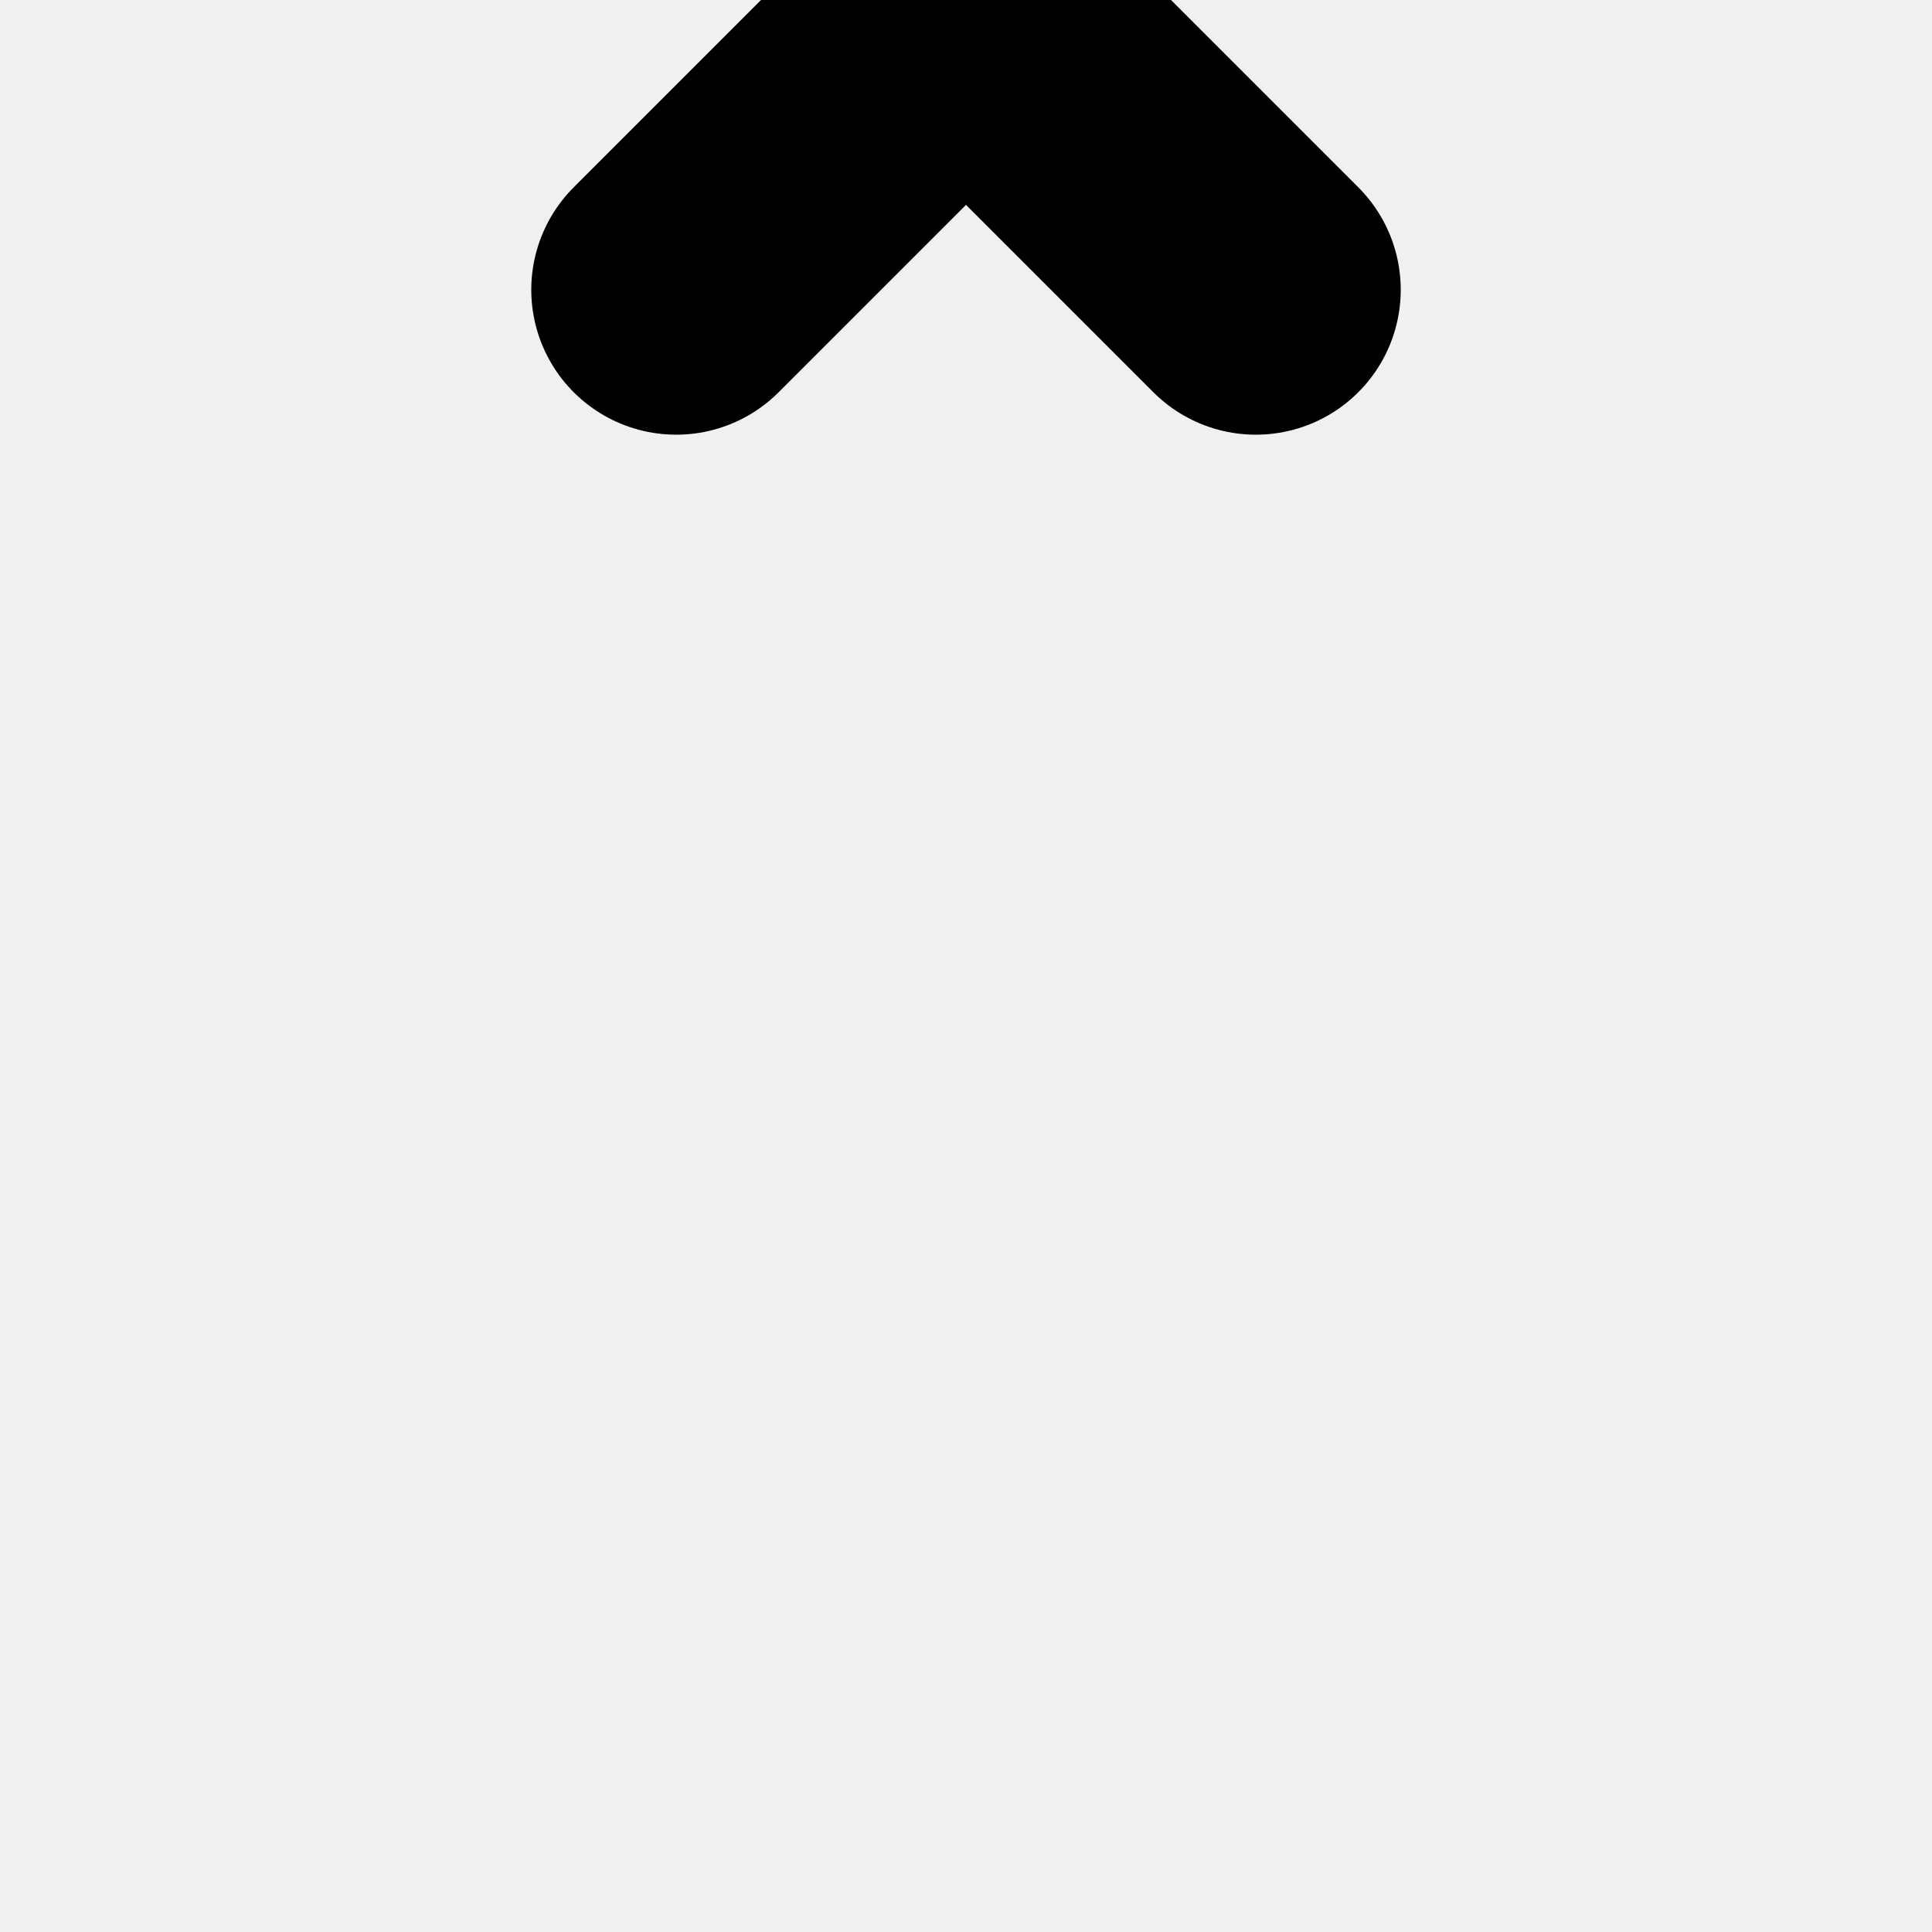
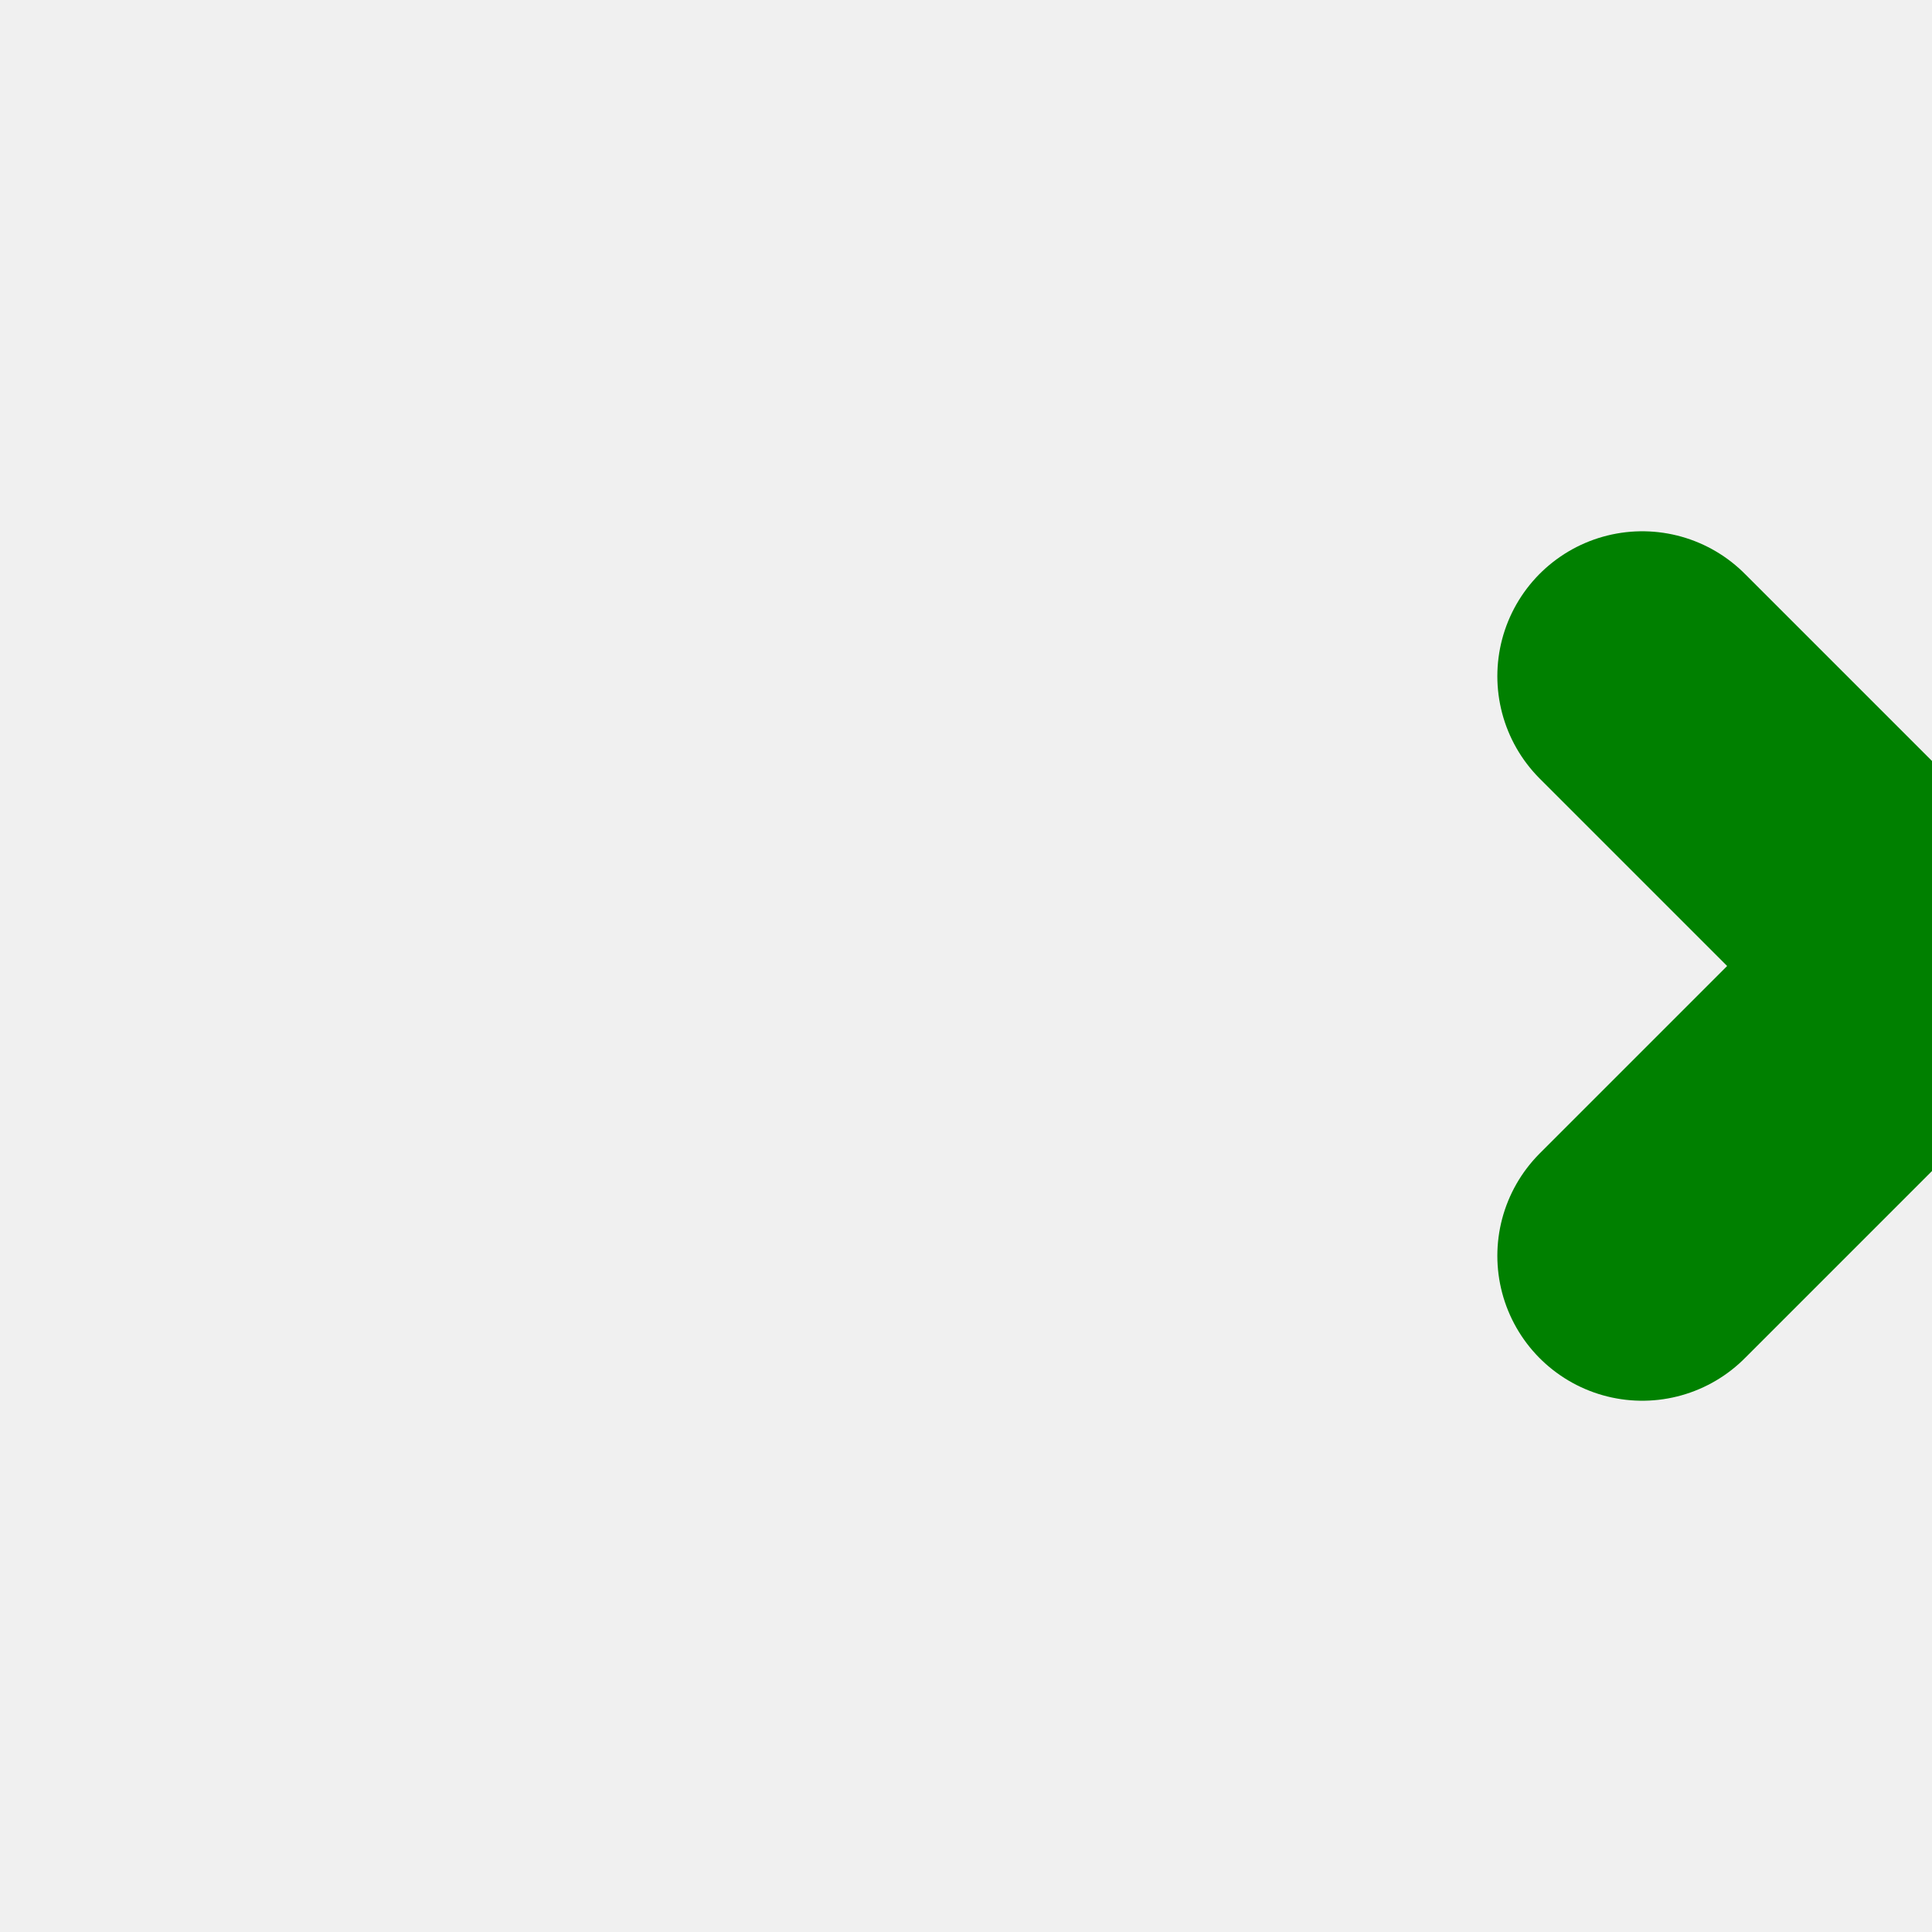
<svg xmlns="http://www.w3.org/2000/svg" xmlns:xlink="http://www.w3.org/1999/xlink" width="100" height="100" viewBox="0 0 26.458 26.458" version="1.1" id="svg8">
  <defs id="defs2">
    <clipPath clipPathUnits="userSpaceOnUse" id="clipPath1176">
      <rect y="-2.6458333e-06" x="0" height="26.458" width="26.458" id="rect1178" style="color:#000000;clip-rule:nonzero;display:inline;overflow:visible;visibility:visible;opacity:1;isolation:auto;mix-blend-mode:normal;color-interpolation:sRGB;color-interpolation-filters:linearRGB;solid-color:#000000;solid-opacity:1;fill:none;fill-opacity:1;fill-rule:nonzero;stroke:none;stroke-width:0.265;stroke-linecap:butt;stroke-linejoin:miter;stroke-miterlimit:4;stroke-dasharray:none;stroke-dashoffset:0;stroke-opacity:1;marker:none;marker-start:none;marker-mid:none;marker-end:none;color-rendering:auto;image-rendering:auto;shape-rendering:auto;text-rendering:auto;enable-background:accumulate" />
    </clipPath>
    <clipPath clipPathUnits="userSpaceOnUse" id="clipPath1176-1">
      <rect y="-2.6458333e-06" x="0" height="26.458" width="26.458" id="rect1178-4" style="color:#000000;clip-rule:nonzero;display:inline;overflow:visible;visibility:visible;opacity:1;isolation:auto;mix-blend-mode:normal;color-interpolation:sRGB;color-interpolation-filters:linearRGB;solid-color:#000000;solid-opacity:1;fill:none;fill-opacity:1;fill-rule:nonzero;stroke:none;stroke-width:0.265;stroke-linecap:butt;stroke-linejoin:miter;stroke-miterlimit:4;stroke-dasharray:none;stroke-dashoffset:0;stroke-opacity:1;marker:none;marker-start:none;marker-mid:none;marker-end:none;color-rendering:auto;image-rendering:auto;shape-rendering:auto;text-rendering:auto;enable-background:accumulate" />
    </clipPath>
    <clipPath clipPathUnits="userSpaceOnUse" id="clipPath1221">
      <rect y="-2.6458333e-06" x="0" height="26.458" width="26.458" id="rect1219" style="color:#000000;clip-rule:nonzero;display:inline;overflow:visible;visibility:visible;opacity:1;isolation:auto;mix-blend-mode:normal;color-interpolation:sRGB;color-interpolation-filters:linearRGB;solid-color:#000000;solid-opacity:1;fill:none;fill-opacity:1;fill-rule:nonzero;stroke:none;stroke-width:0.265;stroke-linecap:butt;stroke-linejoin:miter;stroke-miterlimit:4;stroke-dasharray:none;stroke-dashoffset:0;stroke-opacity:1;marker:none;marker-start:none;marker-mid:none;marker-end:none;color-rendering:auto;image-rendering:auto;shape-rendering:auto;text-rendering:auto;enable-background:accumulate" />
    </clipPath>
    <clipPath clipPathUnits="userSpaceOnUse" id="clipPath1176-3">
      <rect y="-2.6458333e-06" x="0" height="26.458" width="26.458" id="rect1178-3" style="color:#000000;clip-rule:nonzero;display:inline;overflow:visible;visibility:visible;opacity:1;isolation:auto;mix-blend-mode:normal;color-interpolation:sRGB;color-interpolation-filters:linearRGB;solid-color:#000000;solid-opacity:1;fill:none;fill-opacity:1;fill-rule:nonzero;stroke:none;stroke-width:0.265;stroke-linecap:butt;stroke-linejoin:miter;stroke-miterlimit:4;stroke-dasharray:none;stroke-dashoffset:0;stroke-opacity:1;marker:none;marker-start:none;marker-mid:none;marker-end:none;color-rendering:auto;image-rendering:auto;shape-rendering:auto;text-rendering:auto;enable-background:accumulate" />
    </clipPath>
    <clipPath clipPathUnits="userSpaceOnUse" id="clipPath1255">
      <rect y="-2.6458333e-06" x="0" height="26.458" width="26.458" id="rect1253" style="color:#000000;clip-rule:nonzero;display:inline;overflow:visible;visibility:visible;opacity:1;isolation:auto;mix-blend-mode:normal;color-interpolation:sRGB;color-interpolation-filters:linearRGB;solid-color:#000000;solid-opacity:1;fill:none;fill-opacity:1;fill-rule:nonzero;stroke:none;stroke-width:0.265;stroke-linecap:butt;stroke-linejoin:miter;stroke-miterlimit:4;stroke-dasharray:none;stroke-dashoffset:0;stroke-opacity:1;marker:none;marker-start:none;marker-mid:none;marker-end:none;color-rendering:auto;image-rendering:auto;shape-rendering:auto;text-rendering:auto;enable-background:accumulate" />
    </clipPath>
    <clipPath clipPathUnits="userSpaceOnUse" id="clipPath1176-5">
      <rect y="-2.6458333e-06" x="0" height="26.458" width="26.458" id="rect1178-1" style="color:#000000;clip-rule:nonzero;display:inline;overflow:visible;visibility:visible;opacity:1;isolation:auto;mix-blend-mode:normal;color-interpolation:sRGB;color-interpolation-filters:linearRGB;solid-color:#000000;solid-opacity:1;fill:none;fill-opacity:1;fill-rule:nonzero;stroke:none;stroke-width:0.265;stroke-linecap:butt;stroke-linejoin:miter;stroke-miterlimit:4;stroke-dasharray:none;stroke-dashoffset:0;stroke-opacity:1;marker:none;marker-start:none;marker-mid:none;marker-end:none;color-rendering:auto;image-rendering:auto;shape-rendering:auto;text-rendering:auto;enable-background:accumulate" />
    </clipPath>
    <clipPath clipPathUnits="userSpaceOnUse" id="clipPath1287">
      <rect y="-2.6458333e-06" x="0" height="26.458" width="26.458" id="rect1285" style="color:#000000;clip-rule:nonzero;display:inline;overflow:visible;visibility:visible;opacity:1;isolation:auto;mix-blend-mode:normal;color-interpolation:sRGB;color-interpolation-filters:linearRGB;solid-color:#000000;solid-opacity:1;fill:none;fill-opacity:1;fill-rule:nonzero;stroke:none;stroke-width:0.265;stroke-linecap:butt;stroke-linejoin:miter;stroke-miterlimit:4;stroke-dasharray:none;stroke-dashoffset:0;stroke-opacity:1;marker:none;marker-start:none;marker-mid:none;marker-end:none;color-rendering:auto;image-rendering:auto;shape-rendering:auto;text-rendering:auto;enable-background:accumulate" />
    </clipPath>
  </defs>
  <g id="layer1" transform="translate(0,-270.5417)" style="display:none">
    <g id="g6050">
      <rect y="270.542" x="0" height="26.458" width="26.458" id="rect12" style="color:#000000;clip-rule:nonzero;display:inline;overflow:visible;visibility:visible;opacity:1;isolation:auto;mix-blend-mode:normal;color-interpolation:sRGB;color-interpolation-filters:linearRGB;solid-color:#000000;solid-opacity:1;fill:#808080;fill-opacity:1;fill-rule:nonzero;stroke:none;stroke-width:0.265;stroke-linecap:butt;stroke-linejoin:miter;stroke-miterlimit:4;stroke-dasharray:none;stroke-dashoffset:0;stroke-opacity:1;marker:none;marker-start:none;marker-mid:none;marker-end:none;color-rendering:auto;image-rendering:auto;shape-rendering:auto;text-rendering:auto;enable-background:accumulate" />
    </g>
  </g>
  <g id="layer8" style="display:none">
    <g id="g6201">
      <use transform="translate(0,-270.5417)" style="display:inline" x="0" y="0" xlink:href="#g6050" id="use1104" width="100%" height="100%" />
      <rect y="-2.6458333e-06" x="0" height="26.458" width="26.458" id="rect12-0" style="color:#000000;clip-rule:nonzero;display:inline;overflow:visible;visibility:visible;opacity:1;isolation:auto;mix-blend-mode:normal;color-interpolation:sRGB;color-interpolation-filters:linearRGB;solid-color:#000000;solid-opacity:1;fill:none;fill-opacity:1;fill-rule:nonzero;stroke:none;stroke-width:0.265;stroke-linecap:butt;stroke-linejoin:miter;stroke-miterlimit:4;stroke-dasharray:none;stroke-dashoffset:0;stroke-opacity:1;marker:none;marker-start:none;marker-mid:none;marker-end:none;color-rendering:auto;image-rendering:auto;shape-rendering:auto;text-rendering:auto;enable-background:accumulate" />
      <ellipse style="color:#000000;clip-rule:nonzero;display:inline;overflow:visible;visibility:visible;opacity:1;isolation:auto;mix-blend-mode:normal;color-interpolation:sRGB;color-interpolation-filters:linearRGB;solid-color:#000000;solid-opacity:1;fill:#ffffff;fill-opacity:1;fill-rule:nonzero;stroke:#000000;stroke-width:1.058;stroke-linecap:square;stroke-linejoin:miter;stroke-miterlimit:4;stroke-dasharray:none;stroke-dashoffset:0;stroke-opacity:1;marker:none;color-rendering:auto;image-rendering:auto;shape-rendering:auto;text-rendering:auto;enable-background:accumulate" id="path6204" cx="13.229" cy="13.229" rx="10.583" ry="10.583" />
    </g>
  </g>
  <g id="layer9" style="display:none">
    <g style="display:inline" id="g6201-9">
      <use transform="translate(0,-270.5417)" style="display:inline" x="0" y="0" xlink:href="#g6050" id="use1104-3" width="100%" height="100%" />
      <rect y="-2.6458333e-06" x="0" height="26.458" width="26.458" id="rect12-0-1" style="color:#000000;clip-rule:nonzero;display:inline;overflow:visible;visibility:visible;opacity:1;isolation:auto;mix-blend-mode:normal;color-interpolation:sRGB;color-interpolation-filters:linearRGB;solid-color:#000000;solid-opacity:1;fill:none;fill-opacity:1;fill-rule:nonzero;stroke:none;stroke-width:0.265;stroke-linecap:butt;stroke-linejoin:miter;stroke-miterlimit:4;stroke-dasharray:none;stroke-dashoffset:0;stroke-opacity:1;marker:none;marker-start:none;marker-mid:none;marker-end:none;color-rendering:auto;image-rendering:auto;shape-rendering:auto;text-rendering:auto;enable-background:accumulate" />
      <ellipse style="color:#000000;clip-rule:nonzero;display:inline;overflow:visible;visibility:visible;opacity:1;isolation:auto;mix-blend-mode:normal;color-interpolation:sRGB;color-interpolation-filters:linearRGB;solid-color:#000000;solid-opacity:1;fill:#000000;fill-opacity:1;fill-rule:nonzero;stroke:#000000;stroke-width:1.058;stroke-linecap:square;stroke-linejoin:miter;stroke-miterlimit:4;stroke-dasharray:none;stroke-dashoffset:0;stroke-opacity:1;marker:none;color-rendering:auto;image-rendering:auto;shape-rendering:auto;text-rendering:auto;enable-background:accumulate" id="path6204-6" cx="13.229" cy="13.229" rx="10.583" ry="10.583" />
    </g>
  </g>
  <g id="layer17" style="display:none">
    <g style="display:inline" id="g6201-9-9">
      <rect y="-2.6458333e-06" x="7.191162e-07" height="26.458" width="26.458" id="rect12-0-1-6" style="color:#000000;clip-rule:nonzero;display:inline;overflow:visible;visibility:visible;opacity:1;isolation:auto;mix-blend-mode:normal;color-interpolation:sRGB;color-interpolation-filters:linearRGB;solid-color:#000000;solid-opacity:1;fill:none;fill-opacity:1;fill-rule:nonzero;stroke:none;stroke-width:0.265;stroke-linecap:butt;stroke-linejoin:miter;stroke-miterlimit:4;stroke-dasharray:none;stroke-dashoffset:0;stroke-opacity:1;marker:none;marker-start:none;marker-mid:none;marker-end:none;color-rendering:auto;image-rendering:auto;shape-rendering:auto;text-rendering:auto;enable-background:accumulate" />
      <text xml:space="preserve" style="font-style:normal;font-variant:normal;font-weight:900;font-stretch:normal;font-size:12px;line-height:0%;font-family:'Noto Sans CJK JP';-inkscape-font-specification:'Noto Sans CJK JP, Heavy';text-align:center;letter-spacing:0px;word-spacing:0px;writing-mode:lr-tb;text-anchor:middle;display:inline;fill:#000000;fill-opacity:1;stroke:none;stroke-width:1px;stroke-linecap:butt;stroke-linejoin:miter;stroke-opacity:1" x="13.234" y="23.072" id="text6077-0">
        <tspan id="tspan6079-1" x="13.234" y="23.072" style="font-size:26.458px;line-height:1.25;fill:#000000;stroke-width:1px">?</tspan>
      </text>
    </g>
  </g>
  <g id="layer16" style="display:none">
    <g style="display:inline" id="g6201-8-1-0-6">
      <use style="display:inline" x="0" y="0" xlink:href="#g6201-8" id="use981-8-4" width="100%" height="100%" transform="rotate(-90,13.22917,13.22917)" />
    </g>
  </g>
  <g id="layer15" style="display:none">
    <g style="display:inline" id="g6201-8-1-0">
      <use style="display:inline" x="0" y="0" xlink:href="#g6201-8" id="use981-8" width="100%" height="100%" transform="rotate(180,13.22917,13.22917)" />
    </g>
  </g>
  <g id="layer14" style="display:none">
    <g style="display:inline" id="g6201-8-1">
      <use style="display:inline" x="0" y="0" xlink:href="#g6201-8" id="use981" width="100%" height="100%" transform="rotate(90,13.22917,13.22917)" />
    </g>
  </g>
  <g id="layer13" style="display:none">
    <g style="display:inline" id="g6201-8">
      <rect y="-2.6458333e-06" x="0" height="26.458" width="26.458" id="rect12-0-60" style="color:#000000;clip-rule:nonzero;display:inline;overflow:visible;visibility:visible;opacity:1;isolation:auto;mix-blend-mode:normal;color-interpolation:sRGB;color-interpolation-filters:linearRGB;solid-color:#000000;solid-opacity:1;fill:none;fill-opacity:1;fill-rule:nonzero;stroke:none;stroke-width:0.265;stroke-linecap:butt;stroke-linejoin:miter;stroke-miterlimit:4;stroke-dasharray:none;stroke-dashoffset:0;stroke-opacity:1;marker:none;marker-start:none;marker-mid:none;marker-end:none;color-rendering:auto;image-rendering:auto;shape-rendering:auto;text-rendering:auto;enable-background:accumulate" />
-       <path style="display:inline;opacity:1;vector-effect:none;fill:#ffffff;fill-opacity:1;fill-rule:evenodd;stroke:#000000;stroke-width:3.969;stroke-linecap:butt;stroke-linejoin:miter;stroke-miterlimit:4;stroke-dasharray:none;stroke-dashoffset:0;stroke-opacity:1;marker:none" d="M 13.229,13.229 H 26.458" id="path110" />
-       <path id="path979" d="m 13.229,13.229 h 1e-6" style="display:inline;opacity:1;vector-effect:none;fill:#ffffff;fill-opacity:1;fill-rule:evenodd;stroke:#000000;stroke-width:3.969;stroke-linecap:round;stroke-linejoin:round;stroke-miterlimit:4;stroke-dasharray:none;stroke-dashoffset:0;stroke-opacity:1;marker:none" />
+       <path style="display:inline;opacity:1;vector-effect:none;fill:#ffffff;fill-opacity:1;fill-rule:evenodd;stroke:#008000;stroke-width:3.969;stroke-linecap:butt;stroke-linejoin:miter;stroke-miterlimit:4;stroke-dasharray:none;stroke-dashoffset:0;stroke-opacity:1;marker:none" d="M 13.229,13.229 H 26.458" id="path110" />
+       <path id="path979" d="m 13.229,13.229 h 1e-6" style="display:inline;opacity:1;vector-effect:none;fill:#ffffff;fill-opacity:1;fill-rule:evenodd;stroke:#008000;stroke-width:3.969;stroke-linecap:round;stroke-linejoin:round;stroke-miterlimit:4;stroke-dasharray:none;stroke-dashoffset:0;stroke-opacity:1;marker:none" />
    </g>
  </g>
-   <g id="layer21" style="display:inline">
+   <g id="layer21" style="display:none">
    <g id="g1239-3-7">
      <use height="100%" width="100%" id="use1207-5-3" xlink:href="#g6201-8-9" y="0" x="0" transform="rotate(-90,13.22917,13.22917)" />
    </g>
  </g>
  <g id="layer20" style="display:none">
    <g id="g1239-3">
      <use height="100%" width="100%" id="use1207-5" xlink:href="#g6201-8-9" y="0" x="0" transform="rotate(180,13.22917,13.22917)" />
    </g>
  </g>
  <g id="layer19" style="display:none">
    <g id="g1239">
      <use height="100%" width="100%" id="use1207" xlink:href="#g6201-8-9" y="0" x="0" transform="rotate(90,13.22917,13.22917)" />
    </g>
  </g>
-   <g id="layer18" style="display:none">
+   <g id="layer18" style="display:inline">
    <g style="display:inline" id="g6201-8-9" clip-path="url(#clipPath1176)">
      <rect y="-2.6458333e-06" x="0" height="26.458" width="26.458" id="rect12-0-60-5" style="color:#000000;clip-rule:nonzero;display:inline;overflow:visible;visibility:visible;opacity:1;isolation:auto;mix-blend-mode:normal;color-interpolation:sRGB;color-interpolation-filters:linearRGB;solid-color:#000000;solid-opacity:1;fill:none;fill-opacity:1;fill-rule:nonzero;stroke:none;stroke-width:0.265;stroke-linecap:butt;stroke-linejoin:miter;stroke-miterlimit:4;stroke-dasharray:none;stroke-dashoffset:0;stroke-opacity:1;marker:none;marker-start:none;marker-mid:none;marker-end:none;color-rendering:auto;image-rendering:auto;shape-rendering:auto;text-rendering:auto;enable-background:accumulate" />
-       <path style="display:inline;opacity:1;vector-effect:none;fill:none;fill-opacity:1;fill-rule:evenodd;stroke:#000000;stroke-width:3.969;stroke-linecap:round;stroke-linejoin:miter;stroke-miterlimit:4;stroke-dasharray:none;stroke-dashoffset:0;stroke-opacity:1;marker:none" d="m 22.49,9.26 3.969,3.969 -3.969,3.969" id="path110-6" />
+       <path style="display:inline;opacity:1;vector-effect:none;fill:none;fill-opacity:1;fill-rule:evenodd;stroke:#008000;stroke-width:3.969;stroke-linecap:round;stroke-linejoin:miter;stroke-miterlimit:4;stroke-dasharray:none;stroke-dashoffset:0;stroke-opacity:1;marker:none" d="m 22.49,9.26 3.969,3.969 -3.969,3.969" id="path110-6" />
    </g>
  </g>
  <g id="layer10" style="display:none">
    <g transform="translate(0,-270.5417)" style="display:inline" id="g6050-7">
      <rect y="270.542" x="0" height="26.458" width="26.458" id="rect12-8" style="color:#000000;clip-rule:nonzero;display:inline;overflow:visible;visibility:visible;opacity:0.6;isolation:auto;mix-blend-mode:normal;color-interpolation:sRGB;color-interpolation-filters:linearRGB;solid-color:#000000;solid-opacity:1;fill:#000000;fill-opacity:1;fill-rule:nonzero;stroke:none;stroke-width:0.265;stroke-linecap:butt;stroke-linejoin:miter;stroke-miterlimit:4;stroke-dasharray:none;stroke-dashoffset:0;stroke-opacity:1;marker:none;marker-start:none;marker-mid:none;marker-end:none;color-rendering:auto;image-rendering:auto;shape-rendering:auto;text-rendering:auto;enable-background:accumulate" />
    </g>
  </g>
  <g id="layer11" style="display:none">
    <g transform="translate(0,-270.5417)" style="display:inline" id="g6050-7-2">
      <rect y="270.542" x="0" height="26.458" width="26.458" id="rect12-8-0" style="color:#000000;clip-rule:nonzero;display:inline;overflow:visible;visibility:visible;opacity:0.3;isolation:auto;mix-blend-mode:normal;color-interpolation:sRGB;color-interpolation-filters:linearRGB;solid-color:#000000;solid-opacity:1;fill:#ff0000;fill-opacity:1;fill-rule:nonzero;stroke:none;stroke-width:0.265;stroke-linecap:butt;stroke-linejoin:miter;stroke-miterlimit:4;stroke-dasharray:none;stroke-dashoffset:0;stroke-opacity:1;marker:none;marker-start:none;marker-mid:none;marker-end:none;color-rendering:auto;image-rendering:auto;shape-rendering:auto;text-rendering:auto;enable-background:accumulate" />
    </g>
  </g>
</svg>
